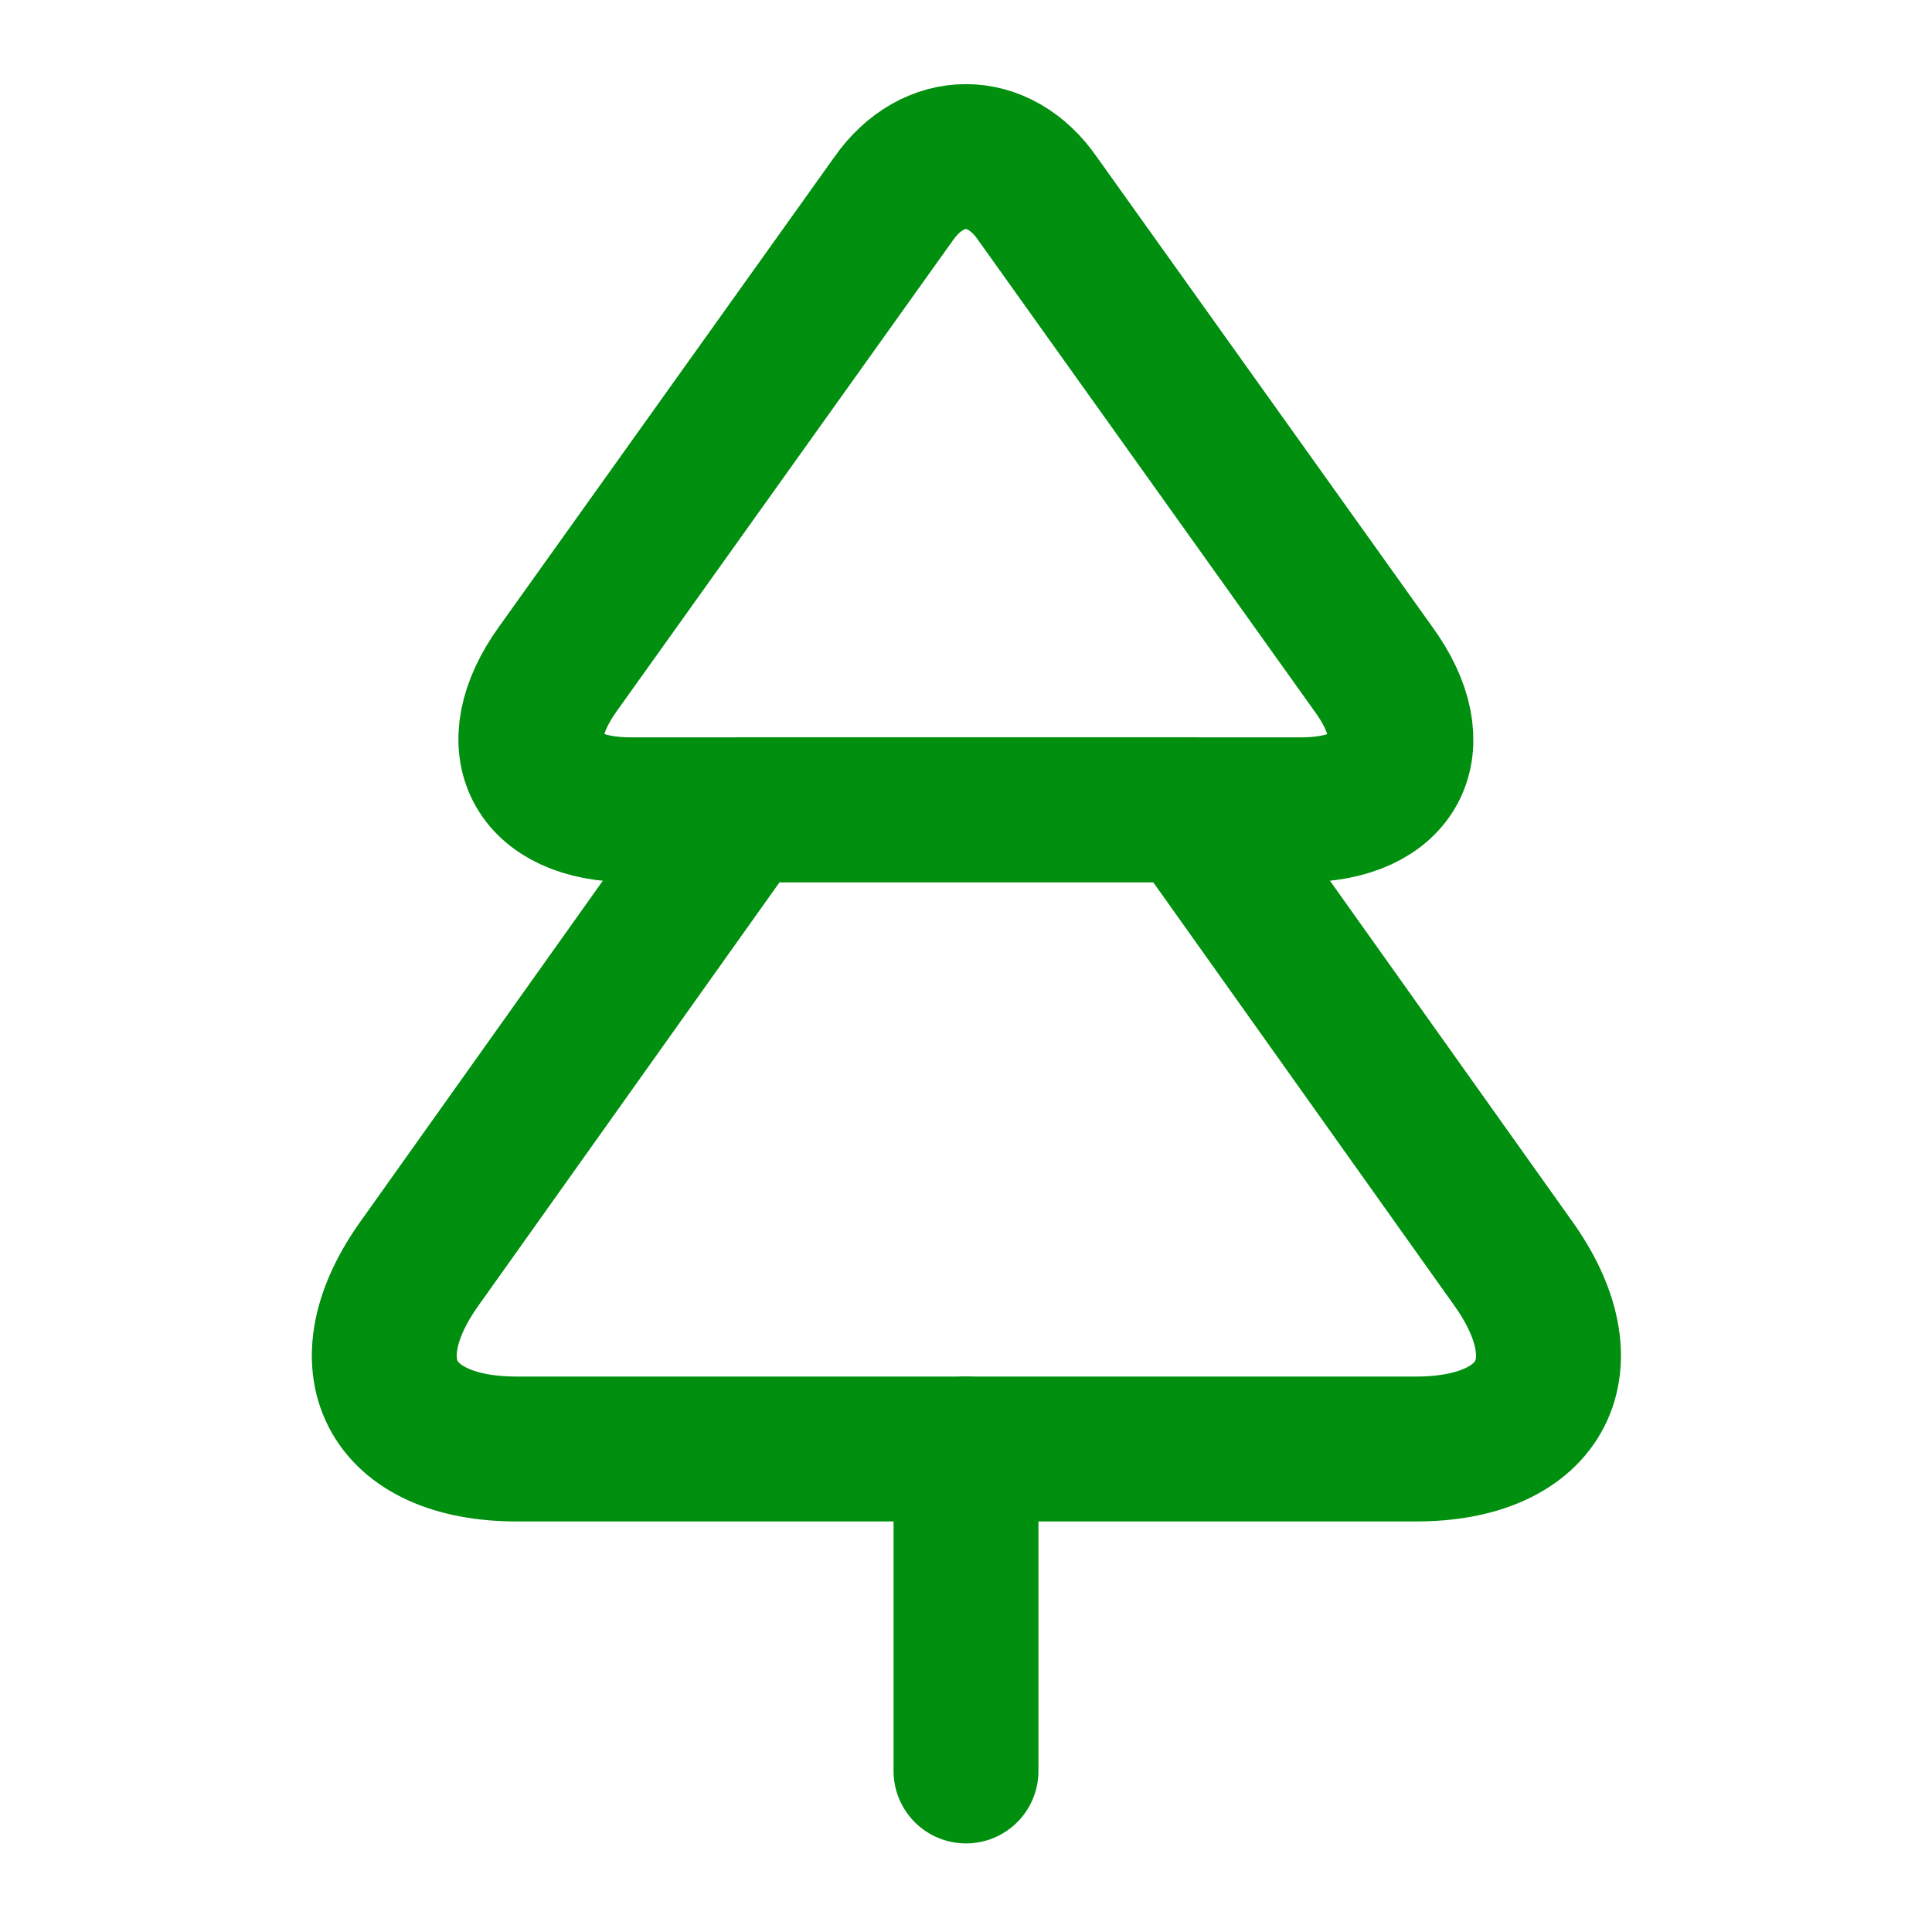
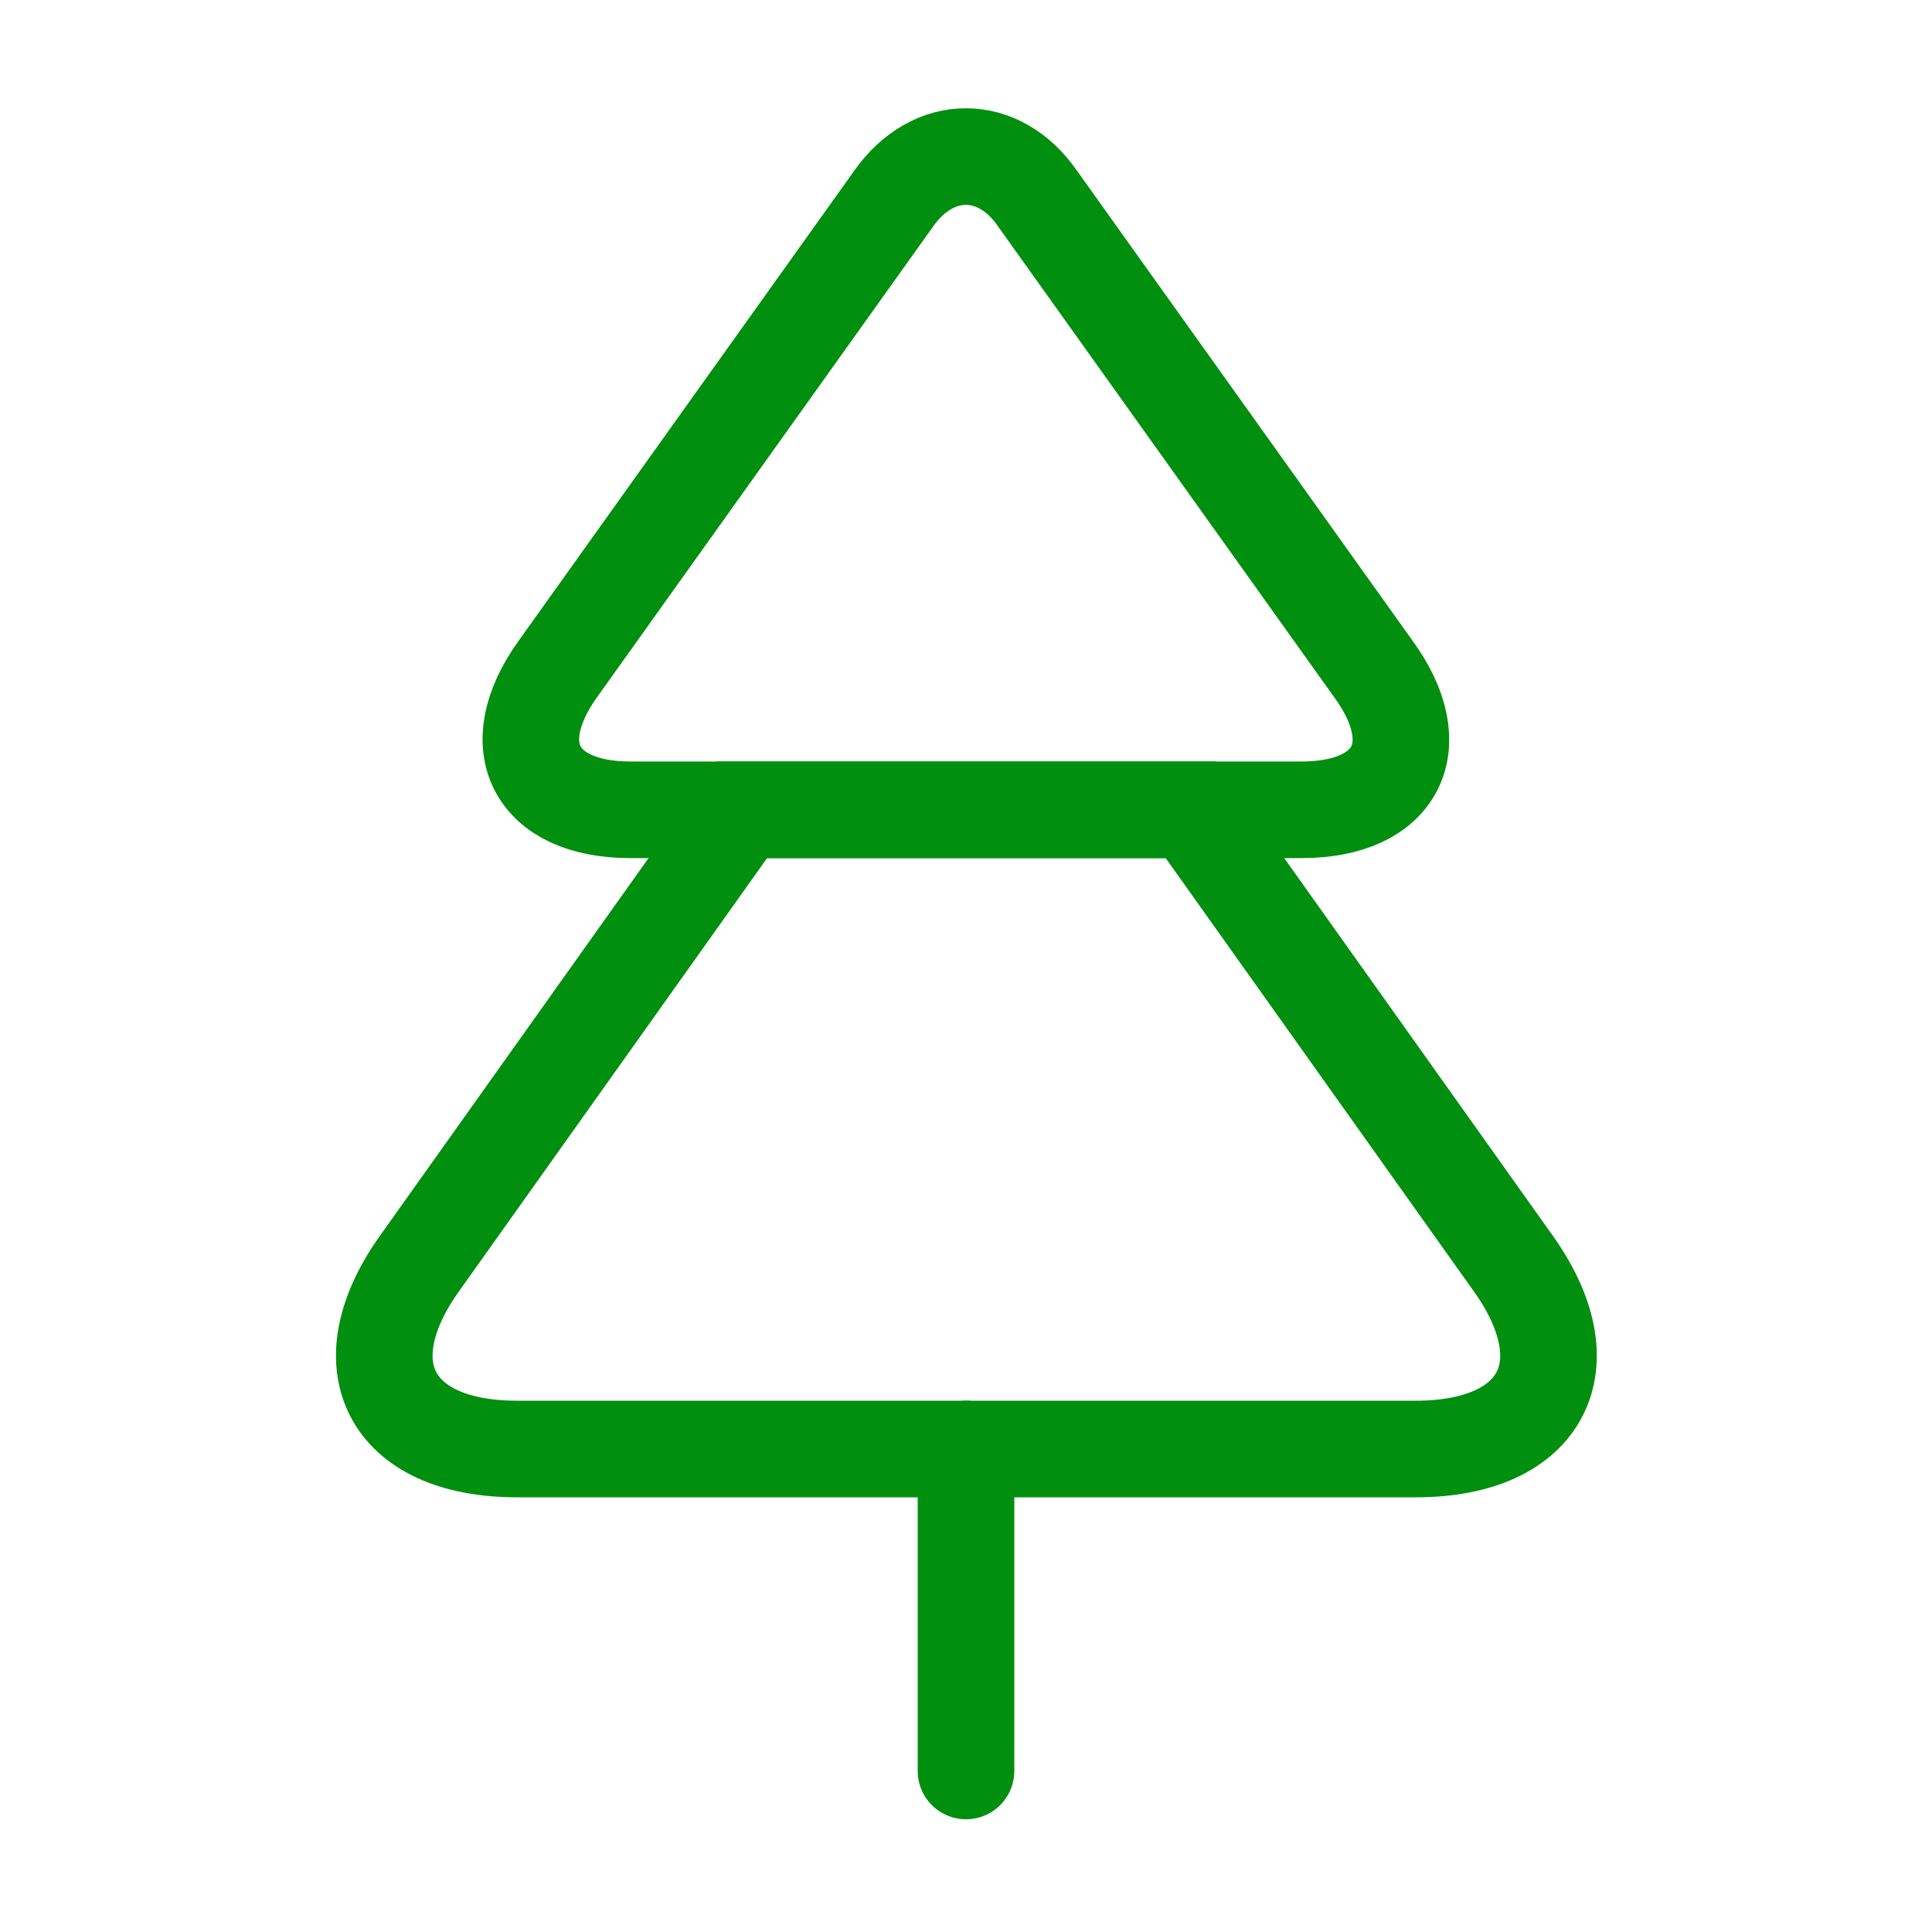
<svg xmlns="http://www.w3.org/2000/svg" width="20" height="20" viewBox="0 0 20 20" fill="none">
-   <path d="M13.475 8.383H6.525C5.542 8.383 5.2 7.725 5.775 6.925L9.25 2.058C9.658 1.475 10.342 1.475 10.742 2.058L14.217 6.925C14.8 7.725 14.458 8.383 13.475 8.383Z" stroke="#008F0E" stroke-width="1.5" stroke-linecap="round" stroke-linejoin="round" />
-   <path d="M14.658 15H5.35C4.033 15 3.583 14.125 4.358 13.058L7.683 8.383H12.325L15.65 13.058C16.425 14.125 15.975 15 14.658 15Z" stroke="#008F0E" stroke-width="1.5" stroke-linecap="round" stroke-linejoin="round" />
-   <path d="M10 18.333V15" stroke="#008F0E" stroke-width="1.5" stroke-linecap="round" stroke-linejoin="round" />
+   <path d="M13.475 8.383H6.525C5.542 8.383 5.2 7.725 5.775 6.925L9.25 2.058C9.658 1.475 10.342 1.475 10.742 2.058L14.217 6.925C14.8 7.725 14.458 8.383 13.475 8.383Z" stroke="#008F0E" strokeWidth="1.5" stroke-linecap="round" strokeLinejoin="round" />
+   <path d="M14.658 15H5.35C4.033 15 3.583 14.125 4.358 13.058L7.683 8.383H12.325L15.65 13.058C16.425 14.125 15.975 15 14.658 15Z" stroke="#008F0E" strokeWidth="1.5" stroke-linecap="round" strokeLinejoin="round" />
+   <path d="M10 18.333V15" stroke="#008F0E" strokeWidth="1.5" stroke-linecap="round" strokeLinejoin="round" />
</svg>
